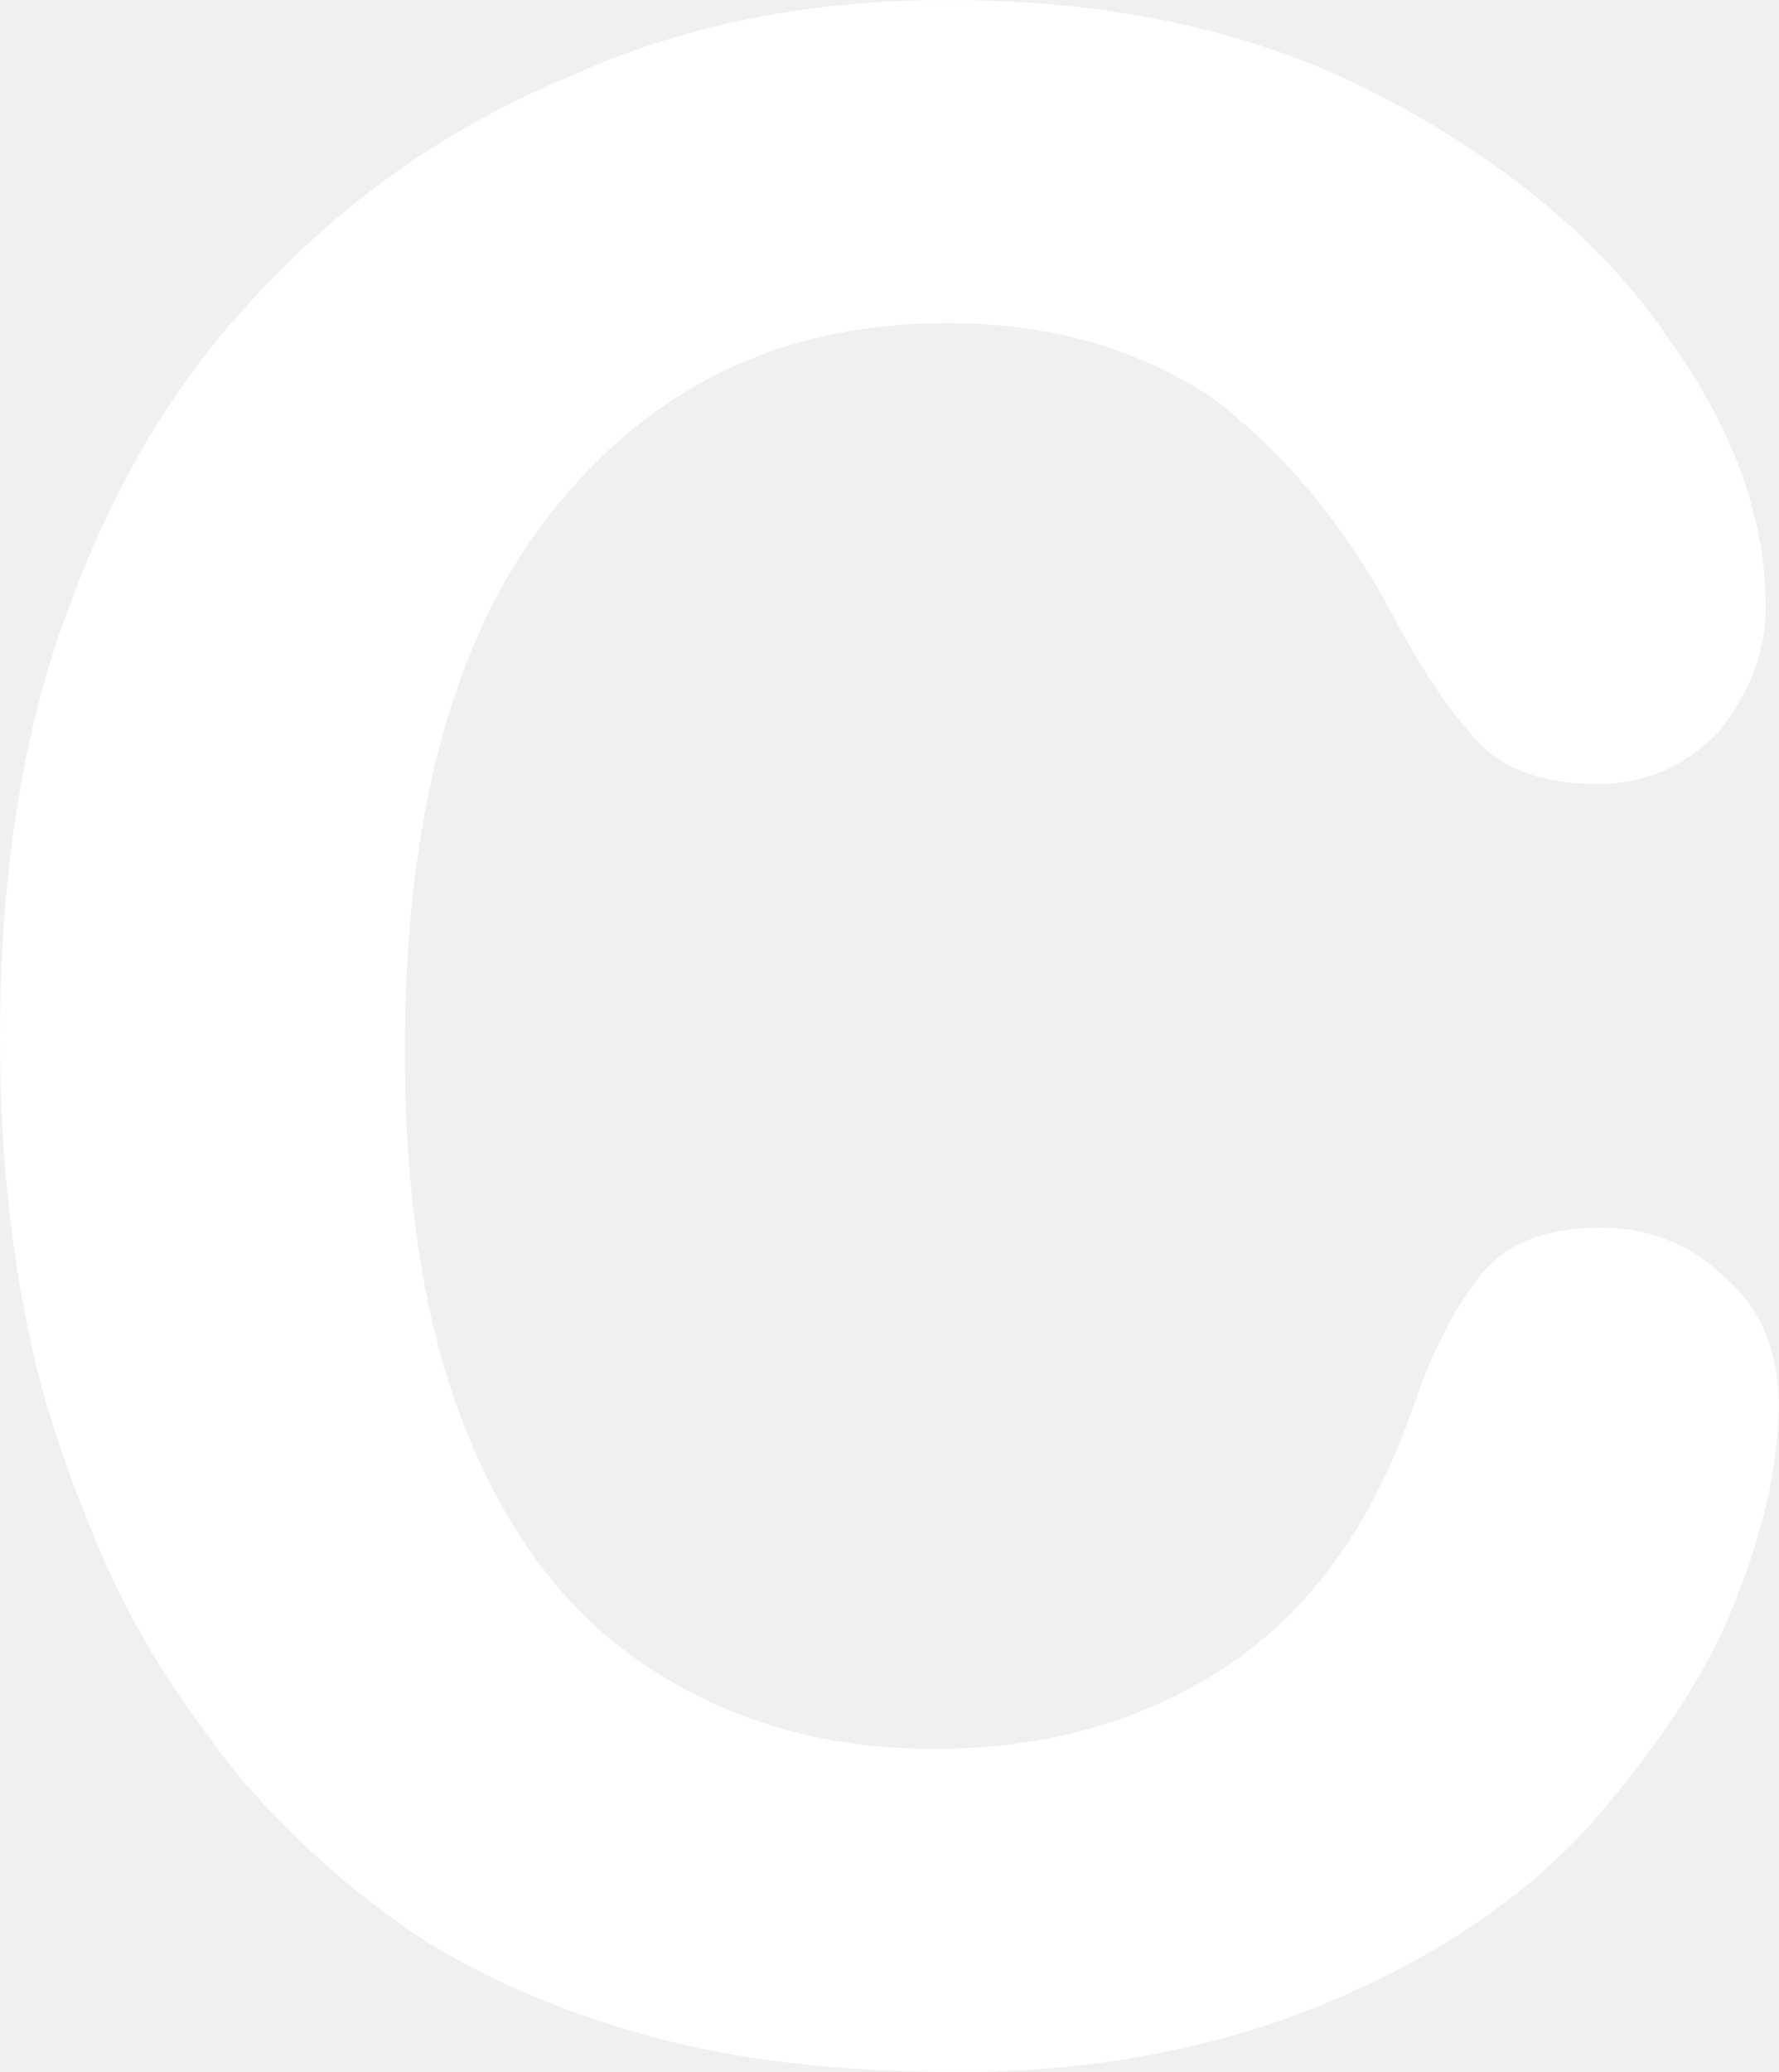
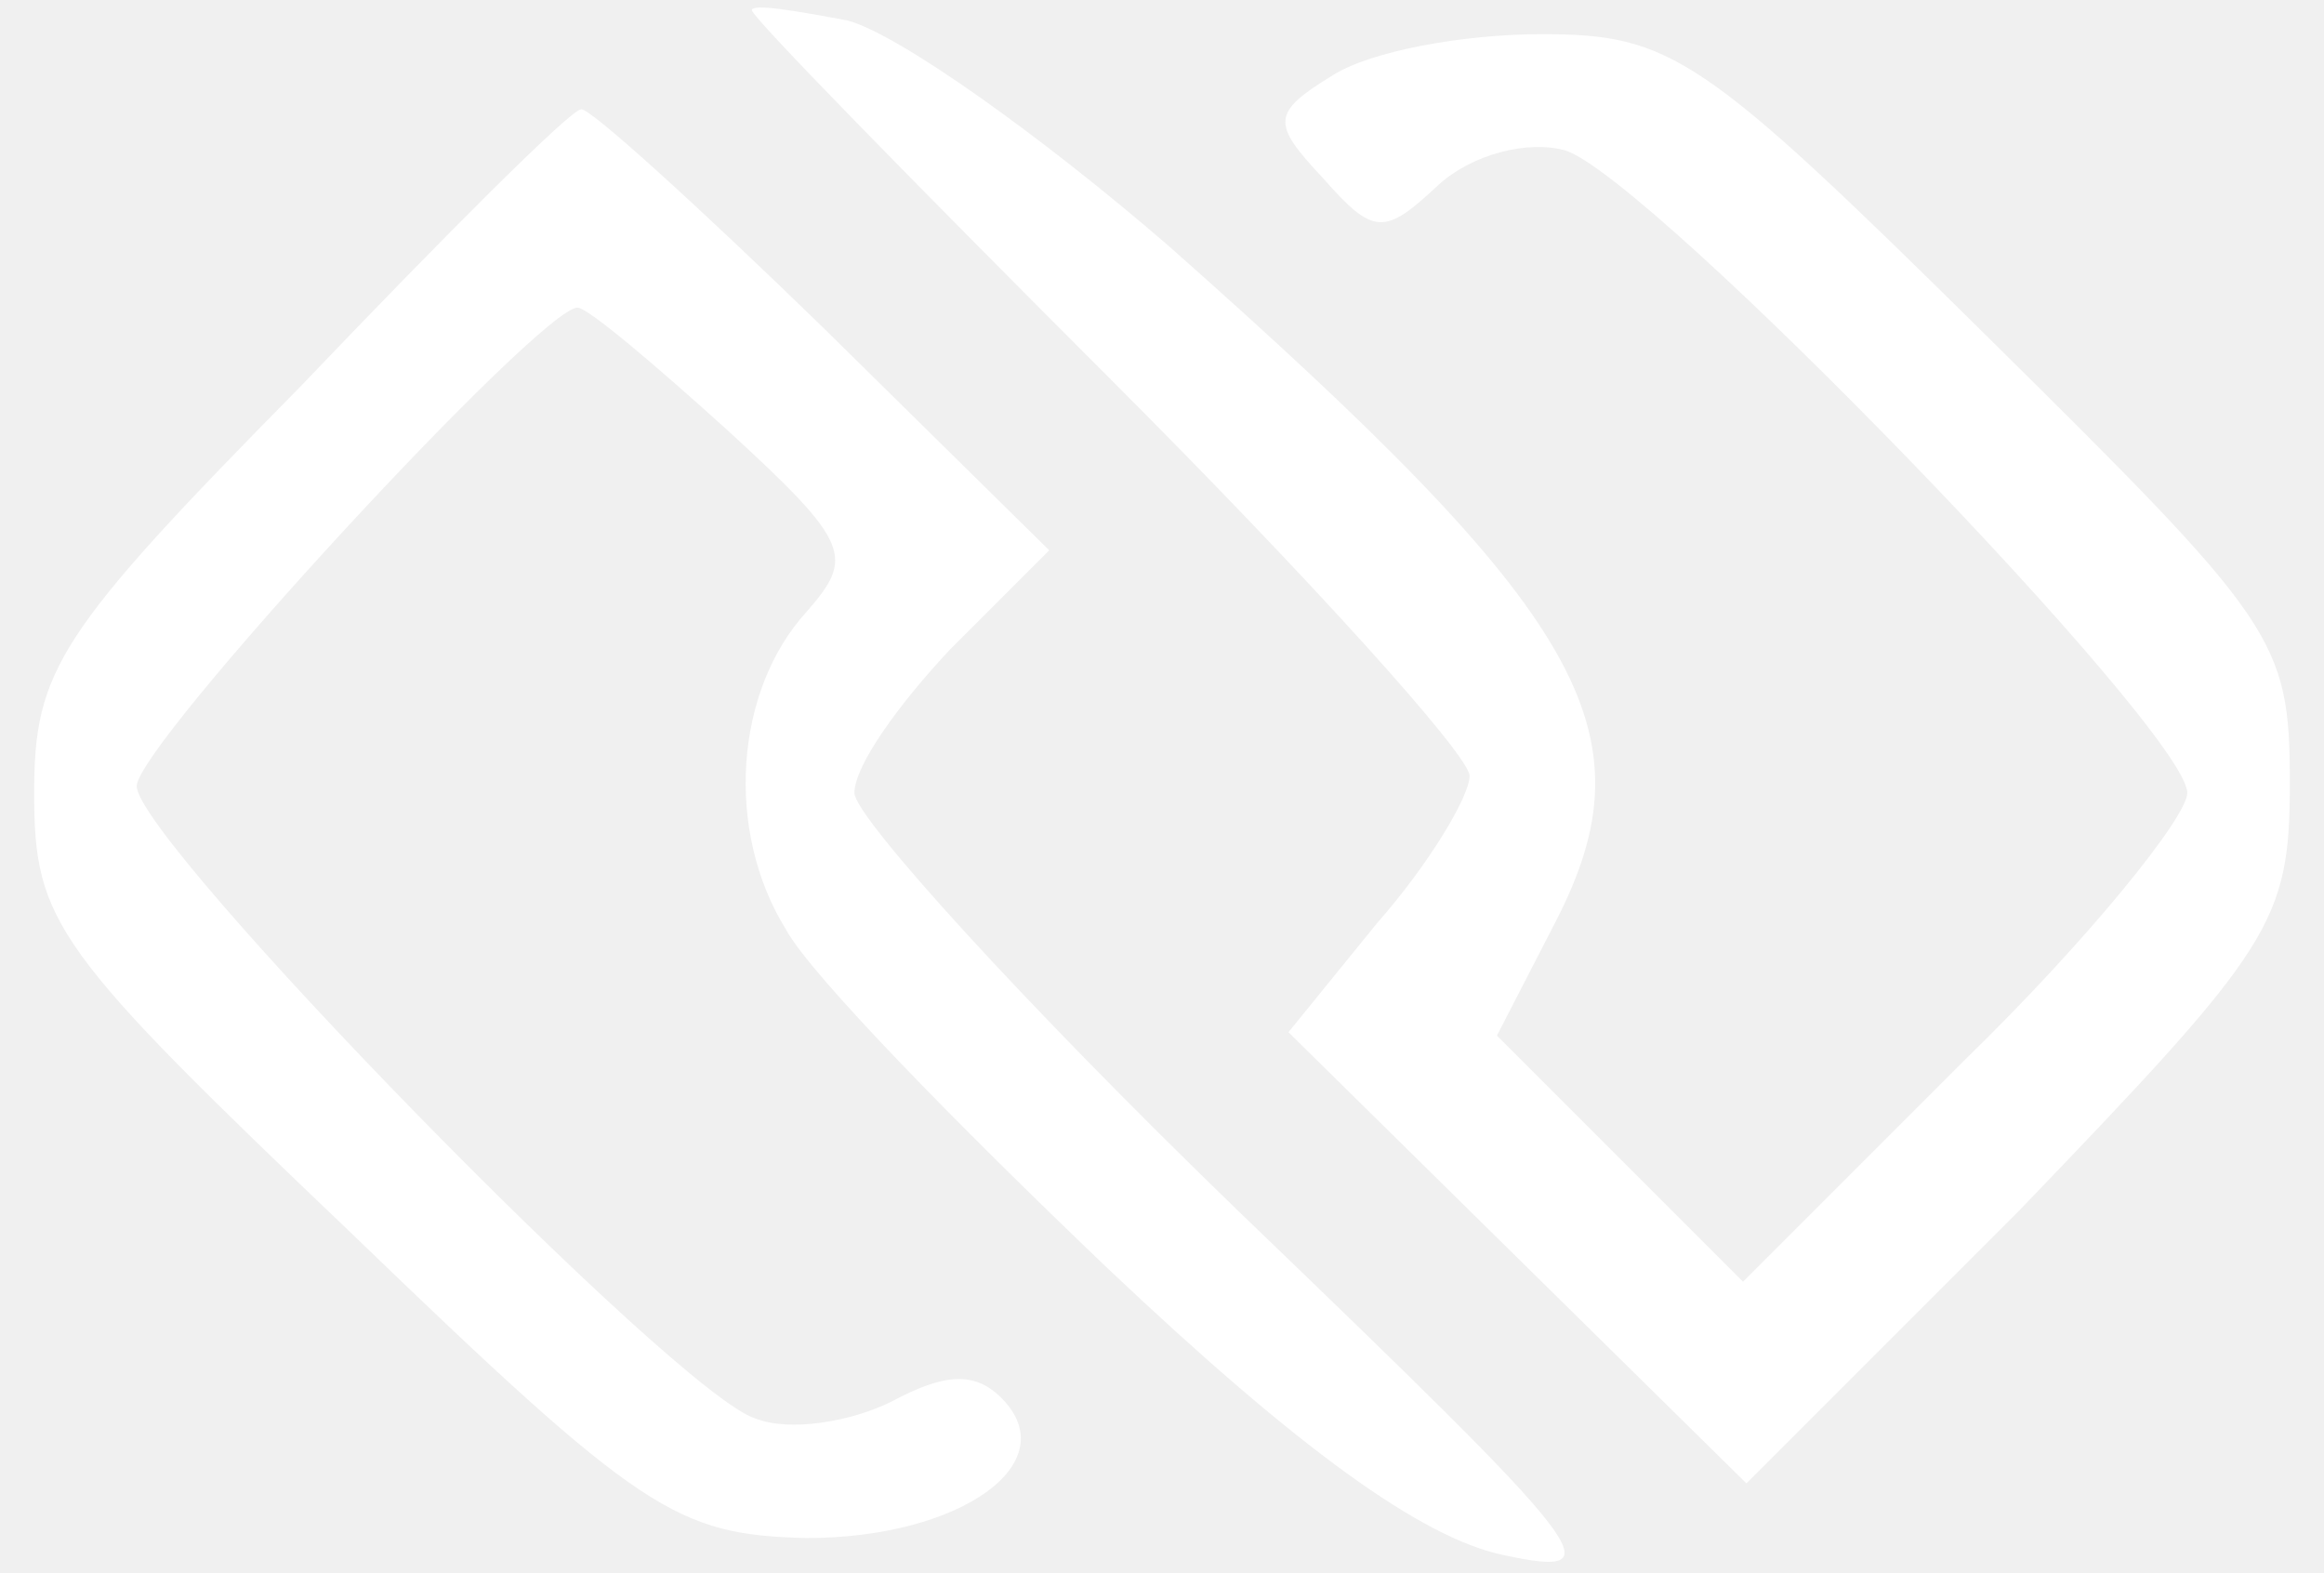
- <svg xmlns="http://www.w3.org/2000/svg" version="1.1" id="Layer_1" x="0px" y="0px" viewBox="0 0 41.3 48.1" style="enable-background:new 0 0 41.3 48.1;" xml:space="preserve">
-   <style type="text/css">
- 	.st0{fill:#FFFFFF;}
- </style>
-   <path class="st0" d="M41.3,32.6c0,1.5-0.4,3.1-1.1,4.8c-0.7,1.7-1.9,3.4-3.4,5.1c-1.6,1.7-3.6,3-6,4s-5.3,1.6-8.5,1.6  c-2.4,0-4.7-0.2-6.7-0.7s-3.8-1.2-5.5-2.2c-1.6-1-3.1-2.3-4.5-3.9c-1.2-1.5-2.3-3.1-3.1-4.9S1,32.7,0.6,30.6c-0.4-2-0.6-4.2-0.6-6.5  c0-3.7,0.5-7.1,1.6-10c1.1-3,2.6-5.5,4.7-7.6c2-2.1,4.4-3.7,7.1-4.8C16.1,0.5,19,0,22,0c3.8,0,7.1,0.7,10,2.2s5.2,3.4,6.7,5.6  c1.6,2.2,2.3,4.3,2.3,6.3c0,1.1-0.4,2-1.1,2.9c-0.8,0.8-1.7,1.2-2.8,1.2c-1.2,0-2.1-0.3-2.7-0.9c-0.6-0.6-1.3-1.6-2-2.9  c-1.2-2.3-2.7-4-4.3-5.2c-1.7-1.1-3.7-1.7-6.1-1.7c-3.9,0-6.9,1.5-9.2,4.4S9.4,19,9.4,24.4c0,3.6,0.5,6.6,1.5,9s2.4,4.2,4.3,5.4  c1.9,1.2,4,1.8,6.5,1.8c2.7,0,5-0.7,6.9-2s3.3-3.3,4.2-5.9c0.4-1.2,0.9-2.2,1.5-3s1.5-1.2,2.9-1.2c1.1,0,2.1,0.4,2.9,1.2  C40.9,30.4,41.3,31.4,41.3,32.6z" />
+ <svg xmlns="http://www.w3.org/2000/svg" version="1.0" width="68pt" height="46pt" viewBox="0 0 68 46" preserveAspectRatio="xMidYMid meet">
+   <g transform="translate(0,46) scale(0.1,-0.1)" fill="#ffffff" stroke="none">
+     <path d="M220 457 c0 -2 47 -50 105 -108 58 -58 105 -110 105 -116 0 -6 -12 -26 -27 -43 l-26 -32 67 -66 67 -66 80 80 c74 77 79 84 79 125 0 42 -4 47 -89 131 -83 82 -92 88 -130 88 -23 0 -50 -5 -61 -12 -18 -11 -18 -14 -3 -30 15 -17 18 -17 34 -2 10 9 26 13 37 10 25 -8 182 -170 182 -188 0 -7 -29 -43 -65 -78 l-65 -65 -36 36 -36 36 17 33 c29 56 9 90 -113 198 -37 32 -79 62 -94 66 -16 3 -28 5 -28 3z" />
+     <path d="M88 347 c-71 -72 -78 -83 -78 -119 0 -38 6 -46 93 -129 85 -82 95 -88 133 -89 45 0 76 22 57 41 -8 8 -17 7 -32 -1 -12 -6 -30 -9 -40 -5 -23 7 -181 169 -181 185 0 12 118 140 129 140 3 0 23 -17 44 -36 36 -33 37 -37 23 -53 -21 -23 -24 -64 -6 -93 7 -13 50 -57 94 -99 56 -53 92 -79 116 -84 33 -7 27 0 -78 101 -62 60 -112 115 -112 122 0 8 13 26 28 42 l29 29 -66 65 c-37 36 -69 65 -71 64 -3 0 -40 -37 -82 -81z" />
+   </g>
</svg>
